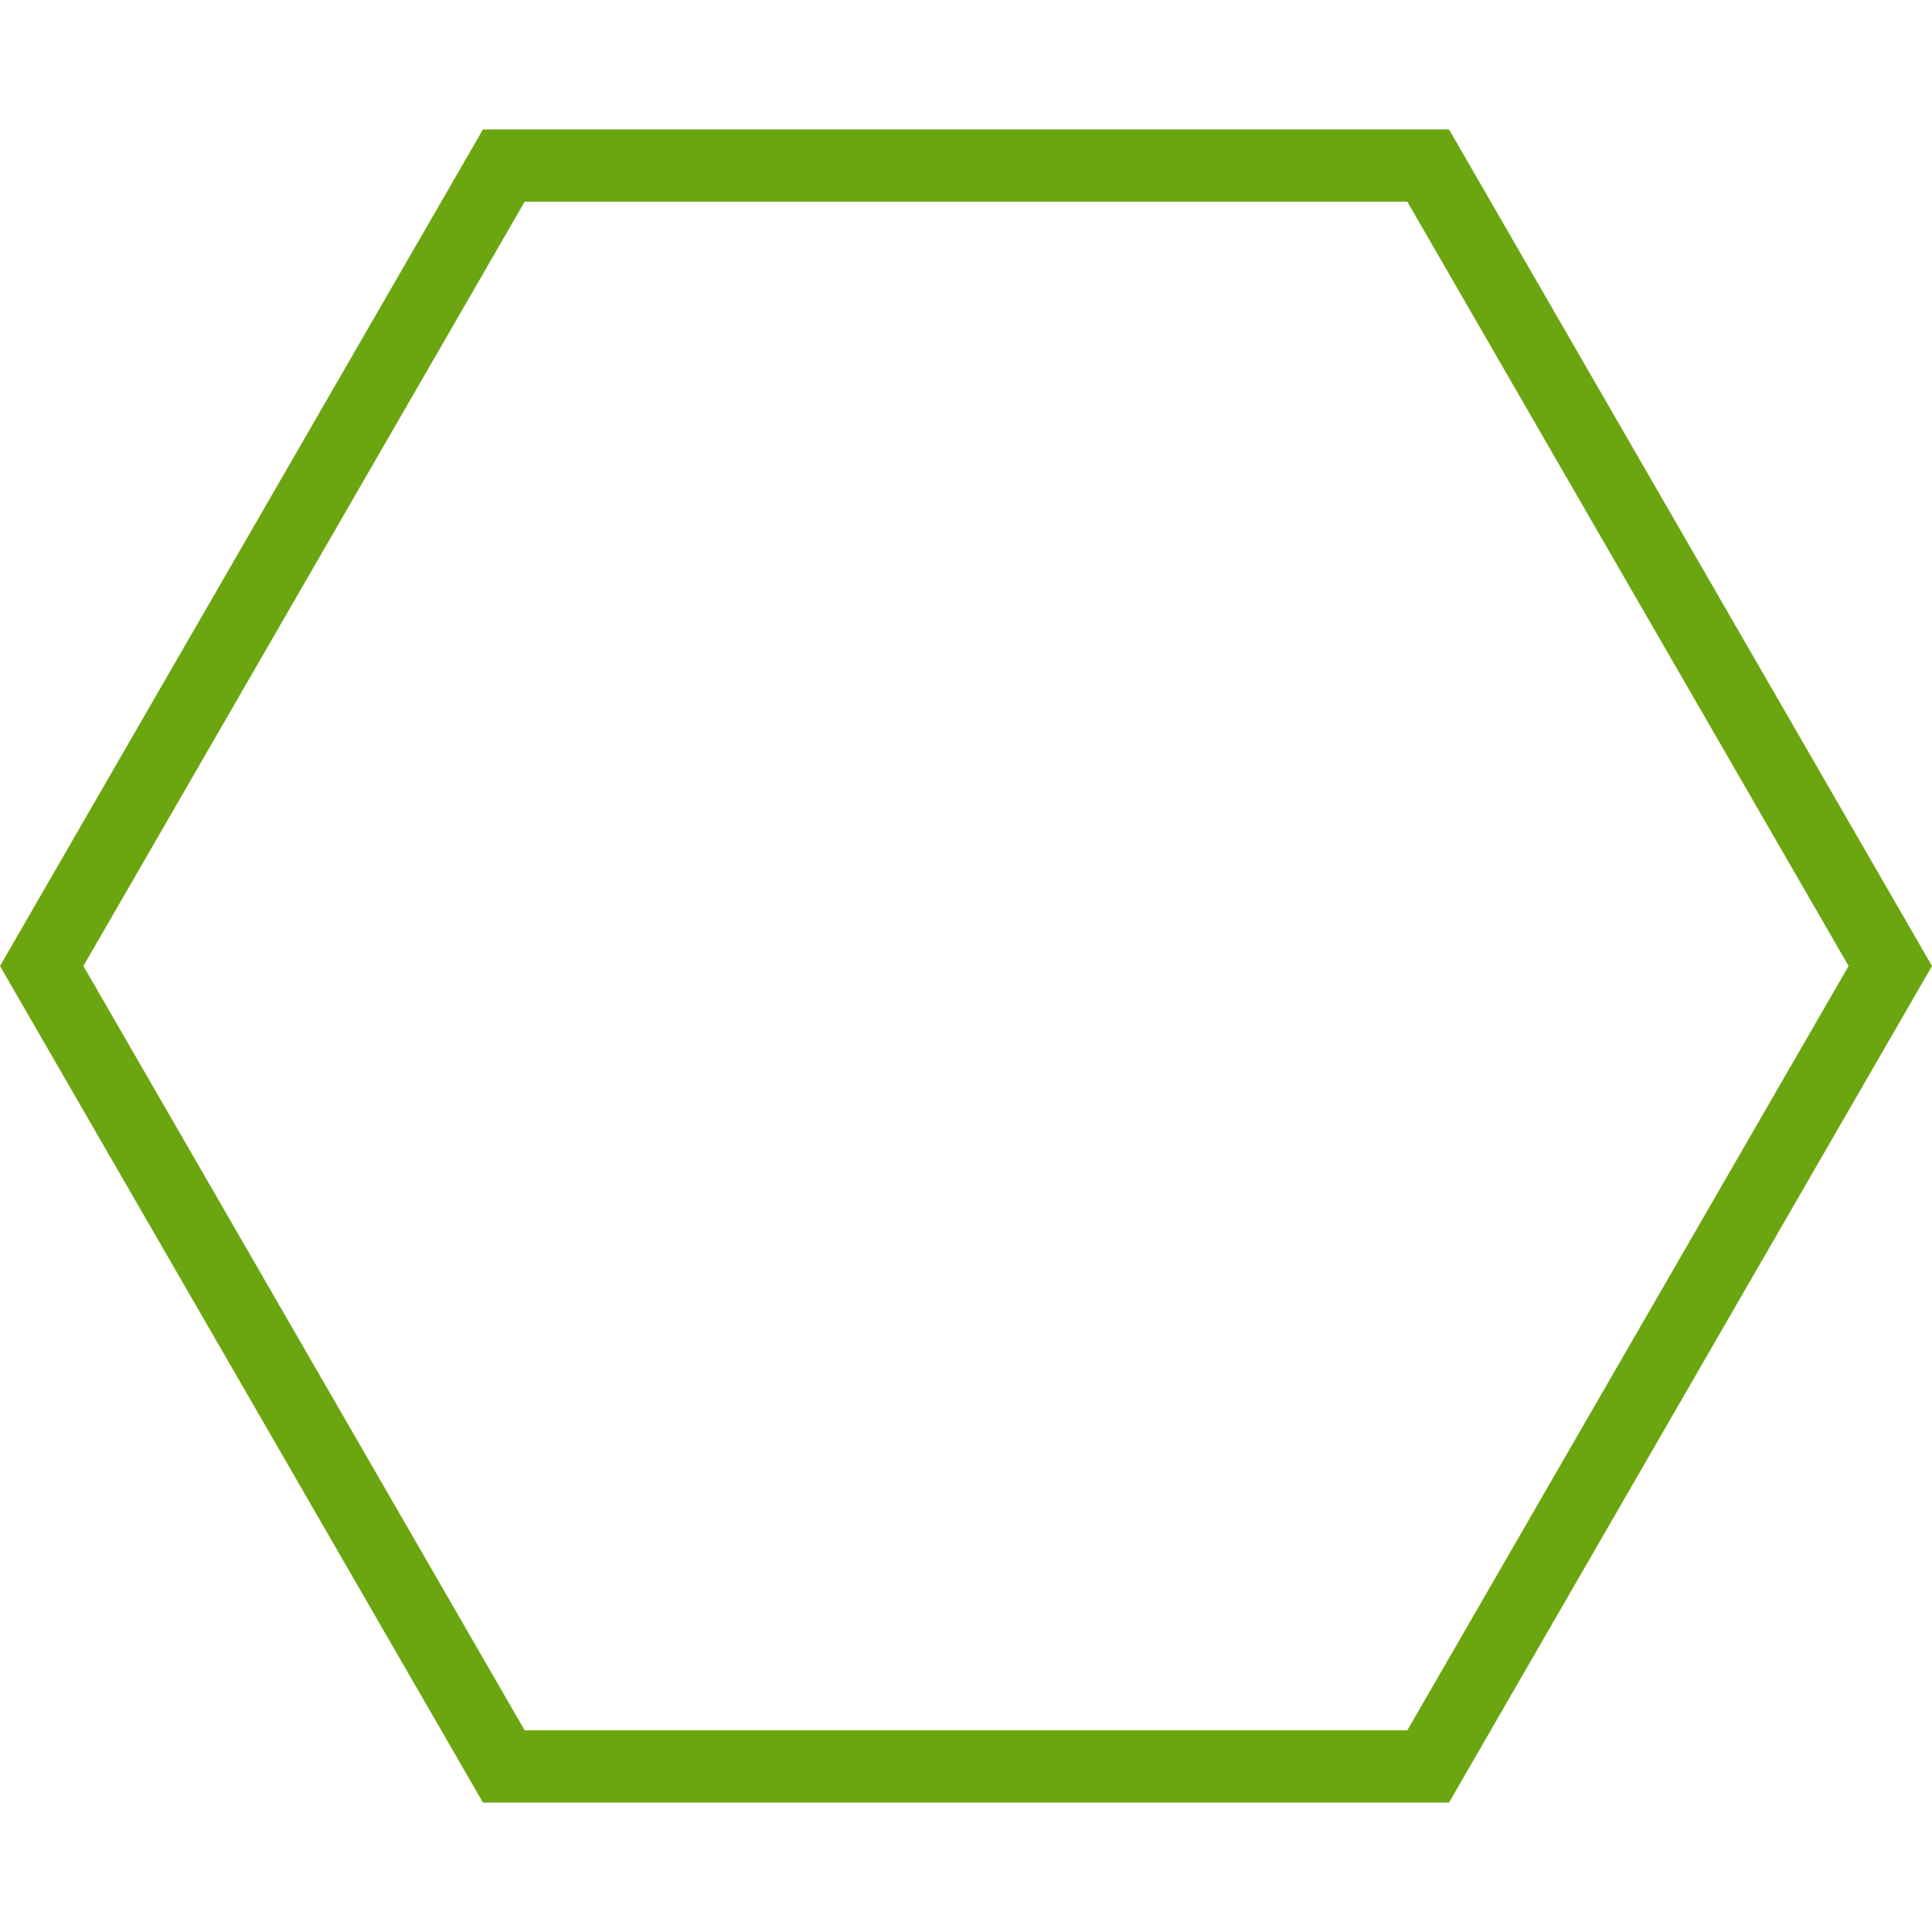
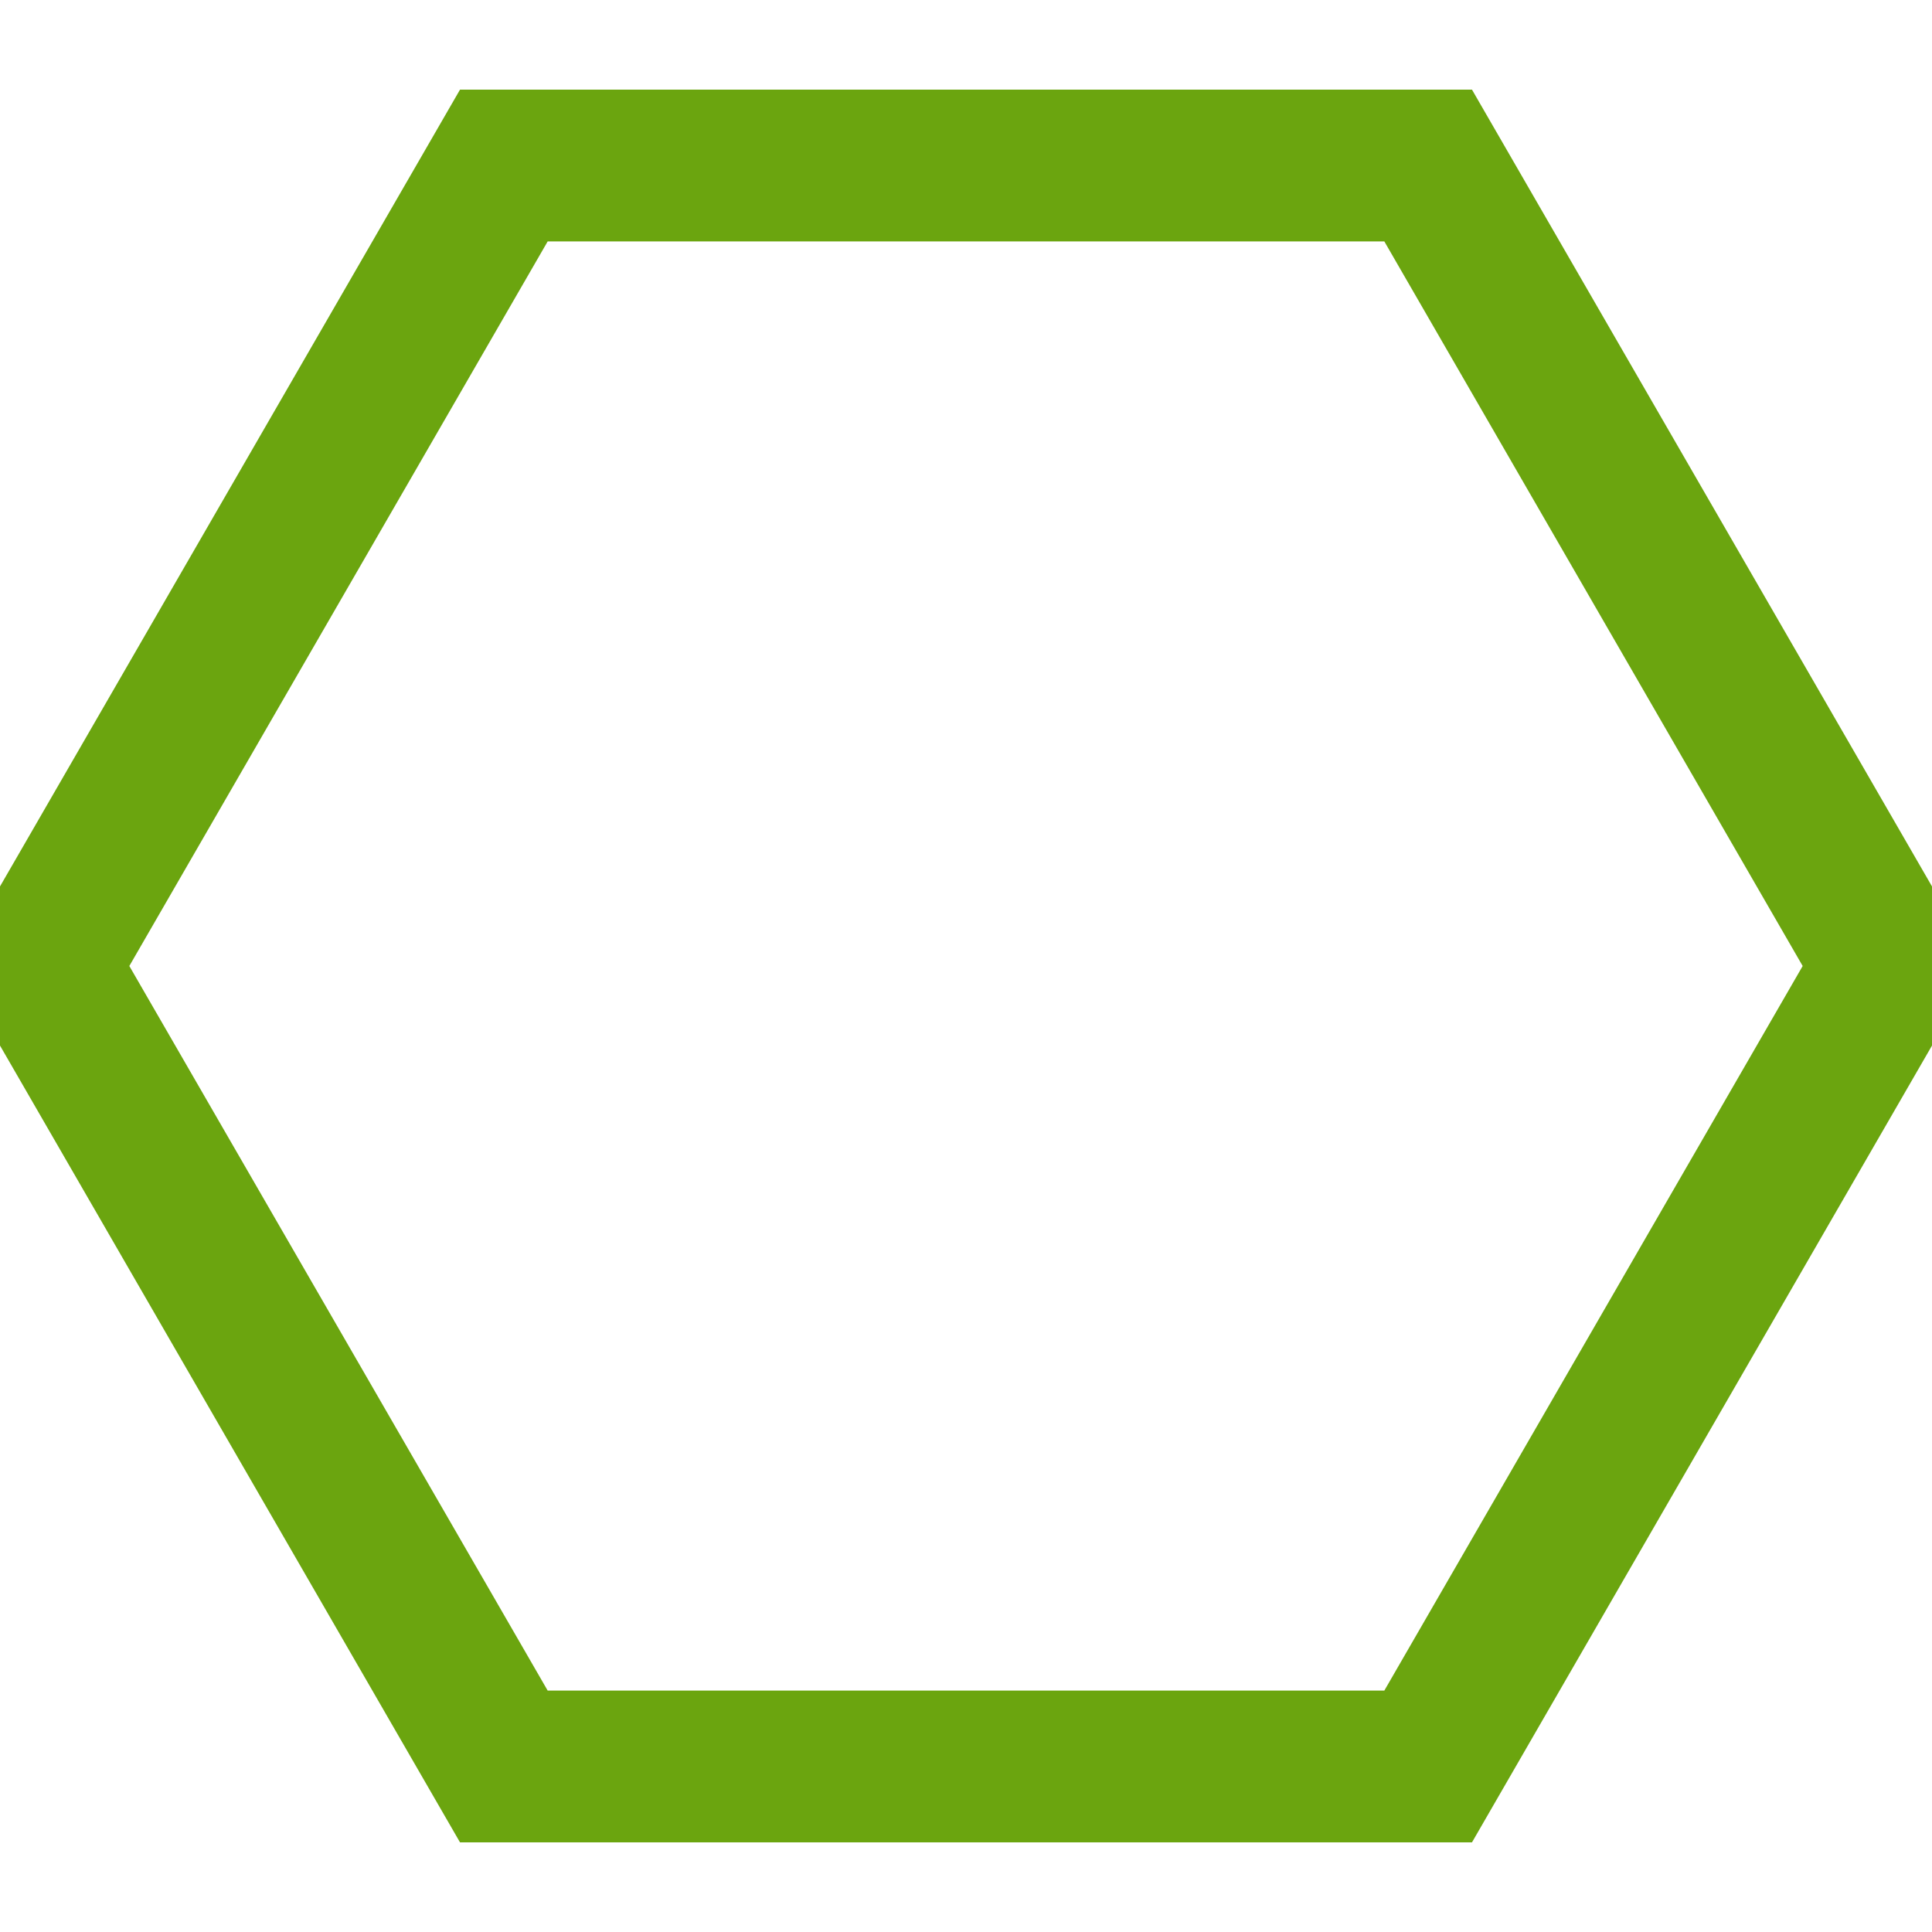
<svg xmlns="http://www.w3.org/2000/svg" fill="#6BA50F" version="1.1" id="Capa_1" width="800px" height="800px" viewBox="0 0 485.688 485.688" xml:space="preserve">
  <g id="SVGRepo_bgCarrier" stroke-width="0" />
  <g id="SVGRepo_tracerCarrier" stroke-linecap="round" stroke-linejoin="round" />
  <g id="SVGRepo_iconCarrier">
    <g>
      <g>
-         <path d="M364.269,453.155H121.416L0,242.844L121.416,32.533h242.853l121.419,210.312L364.269,453.155z M131.905,434.997h221.878 l110.939-192.152L353.783,50.691H131.905L20.966,242.844L131.905,434.997z" />
+         <path d="M364.269,453.155H121.416L0,242.844L121.416,32.533h242.853l121.419,210.312L364.269,453.155z M131.905,434.997h221.878 l110.939-192.152L353.783,50.691H131.905L20.966,242.844L131.905,434.997z" fill="#6BA50F" stroke="#6BA50F" stroke-width="20" />
      </g>
    </g>
  </g>
</svg>
